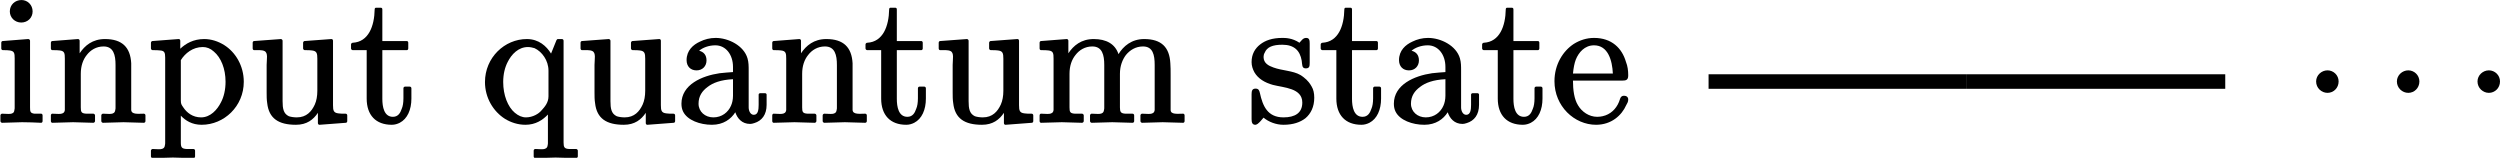
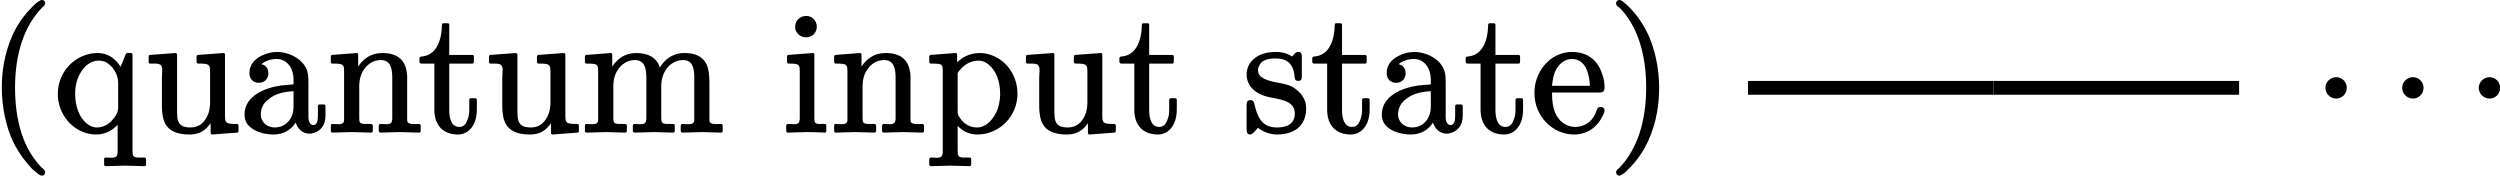
- <svg xmlns="http://www.w3.org/2000/svg" xmlns:xlink="http://www.w3.org/1999/xlink" width="137.142pt" height="8.658pt" viewBox="0 0 137.142 8.658">
+ <svg xmlns="http://www.w3.org/2000/svg" xmlns:xlink="http://www.w3.org/1999/xlink" width="144.306pt" height="10.134pt" viewBox="0 0 144.306 10.134">
  <defs>
    <g>
      <g id="glyph-0-0">
+         <path d="M 3.203 -7.562 C 3.156 -7.562 3.141 -7.562 3.109 -7.531 C 2.938 -7.453 2.828 -7.344 2.625 -7.141 C 2.297 -6.812 1.859 -6.281 1.531 -5.578 C 1.016 -4.453 0.891 -3.344 0.891 -2.5 C 0.891 -1.391 1.141 -0.203 1.562 0.656 C 1.906 1.344 2.328 1.859 2.641 2.188 C 2.797 2.328 2.906 2.422 3.016 2.5 C 3.078 2.531 3.125 2.578 3.203 2.578 C 3.312 2.578 3.391 2.516 3.391 2.391 C 3.391 2.391 3.391 2.391 3.391 2.375 C 3.391 2.25 3.281 2.188 3.188 2.109 C 2.656 1.562 2.281 0.891 2.047 0.188 C 1.75 -0.703 1.656 -1.656 1.656 -2.5 C 1.656 -4.469 2.188 -6.078 3.234 -7.141 C 3.297 -7.203 3.391 -7.25 3.391 -7.375 C 3.391 -7.5 3.312 -7.562 3.203 -7.562 Z M 3.203 -7.562 " />
+       </g>
+       <g id="glyph-0-1">
+         <path d="M 3.734 -1.359 C 3.734 -1.016 3.531 -0.781 3.344 -0.578 C 3.203 -0.406 2.875 -0.203 2.5 -0.203 C 2.281 -0.203 2.078 -0.297 1.891 -0.453 C 1.5 -0.781 1.25 -1.422 1.25 -2.141 C 1.25 -2.578 1.344 -2.953 1.5 -3.25 C 1.703 -3.656 2.078 -4.062 2.609 -4.062 C 2.734 -4.062 2.859 -4.031 2.969 -4 C 3.375 -3.812 3.734 -3.328 3.734 -2.766 Z M 2.547 -4.5 C 1.328 -4.5 0.25 -3.484 0.25 -2.141 C 0.25 -1.281 0.703 -0.531 1.344 -0.125 C 1.672 0.078 2.062 0.203 2.469 0.203 C 3.031 0.203 3.422 -0.062 3.703 -0.359 L 3.703 1.172 C 3.703 1.234 3.703 1.281 3.688 1.328 C 3.656 1.625 3.312 1.531 3.016 1.531 C 2.953 1.531 2.922 1.578 2.922 1.625 L 2.922 1.938 C 2.922 1.984 2.953 2.031 3.016 2.031 L 4.125 2 L 5.25 2.031 C 5.297 2.031 5.344 1.984 5.344 1.938 L 5.344 1.625 C 5.344 1.578 5.297 1.531 5.25 1.531 C 5.078 1.531 4.953 1.531 4.859 1.531 C 4.609 1.516 4.562 1.438 4.562 1.172 L 4.562 -4.406 C 4.562 -4.453 4.531 -4.5 4.469 -4.5 L 4.25 -4.5 C 4.219 -4.5 4.188 -4.469 4.172 -4.438 L 3.875 -3.703 C 3.625 -4.109 3.203 -4.5 2.547 -4.5 Z M 2.547 -4.5 " />
+       </g>
+       <g id="glyph-0-2">
+         <path d="M 3.812 -0.453 L 3.812 0.109 C 3.812 0.156 3.844 0.203 3.891 0.203 C 3.891 0.203 3.891 0.203 3.906 0.203 L 5.344 0.094 C 5.391 0.094 5.422 0.047 5.422 0 L 5.422 -0.312 C 5.422 -0.359 5.391 -0.406 5.328 -0.406 C 5.156 -0.406 5.031 -0.406 4.938 -0.422 C 4.672 -0.453 4.641 -0.578 4.641 -0.875 L 4.641 -4.406 C 4.641 -4.453 4.609 -4.5 4.562 -4.5 C 4.562 -4.5 4.562 -4.5 4.547 -4.5 L 3.078 -4.391 C 3.047 -4.391 3 -4.344 3 -4.297 L 3 -3.984 C 3 -3.938 3.047 -3.891 3.094 -3.891 C 3.266 -3.891 3.391 -3.891 3.484 -3.875 C 3.75 -3.844 3.781 -3.719 3.781 -3.422 L 3.781 -1.656 C 3.781 -1.375 3.734 -1.109 3.641 -0.906 C 3.469 -0.531 3.188 -0.203 2.656 -0.203 C 2.469 -0.203 2.312 -0.234 2.219 -0.266 C 1.922 -0.406 1.875 -0.688 1.875 -1.094 L 1.875 -4.406 C 1.875 -4.453 1.828 -4.5 1.781 -4.5 L 0.312 -4.391 C 0.266 -4.391 0.234 -4.344 0.234 -4.297 L 0.234 -3.984 C 0.234 -3.938 0.266 -3.891 0.312 -3.891 C 0.531 -3.891 0.75 -3.906 0.875 -3.844 C 1.094 -3.75 1 -3.391 1 -3.078 L 1 -1.562 C 1 -1.375 1 -1.172 1.031 -0.984 C 1.125 -0.141 1.656 0.203 2.609 0.203 C 3.203 0.203 3.562 -0.078 3.812 -0.453 Z M 3.812 -0.453 " />
+       </g>
+       <g id="glyph-0-3">
+         <path d="M 1.172 -0.953 C 1.172 -1.375 1.375 -1.656 1.672 -1.875 C 1.953 -2.094 2.391 -2.266 3.062 -2.297 L 3.062 -1.391 C 3.062 -1.172 3.016 -0.984 2.953 -0.844 C 2.797 -0.484 2.453 -0.203 1.984 -0.203 C 1.531 -0.203 1.172 -0.516 1.172 -0.953 Z M 4.203 -0.344 C 4.016 -0.344 3.922 -0.562 3.922 -0.75 L 3.922 -2.75 C 3.922 -3.016 3.922 -3.219 3.859 -3.438 C 3.656 -4.141 2.812 -4.562 2.109 -4.562 C 1.797 -4.562 1.5 -4.484 1.25 -4.359 C 0.875 -4.188 0.516 -3.875 0.516 -3.344 C 0.516 -3 0.734 -2.781 1.062 -2.781 C 1.391 -2.781 1.609 -3.016 1.609 -3.328 C 1.609 -3.625 1.453 -3.797 1.203 -3.859 C 1.406 -4.031 1.734 -4.156 2.094 -4.156 C 2.672 -4.156 3.062 -3.641 3.062 -2.969 L 3.062 -2.688 C 2.844 -2.672 2.594 -2.656 2.328 -2.625 C 1.359 -2.484 0.234 -2 0.234 -0.953 C 0.234 -0.781 0.266 -0.641 0.328 -0.516 C 0.562 -0.047 1.25 0.203 1.906 0.203 C 2.531 0.203 2.953 -0.109 3.188 -0.484 C 3.297 -0.156 3.547 0.156 4 0.156 C 4.062 0.156 4.141 0.141 4.234 0.109 C 4.641 -0.016 4.906 -0.344 4.906 -0.891 L 4.906 -1.453 C 4.906 -1.5 4.859 -1.531 4.812 -1.531 L 4.562 -1.531 C 4.516 -1.531 4.469 -1.5 4.469 -1.453 L 4.469 -0.891 C 4.469 -0.625 4.438 -0.344 4.203 -0.344 Z M 4.203 -0.344 " />
+       </g>
+       <g id="glyph-0-4">
+         <path d="M 1.812 -3.719 L 1.812 -4.406 C 1.812 -4.453 1.781 -4.5 1.719 -4.5 L 0.312 -4.391 C 0.266 -4.391 0.234 -4.344 0.234 -4.297 L 0.234 -3.984 C 0.234 -3.938 0.266 -3.891 0.312 -3.891 C 0.484 -3.891 0.625 -3.891 0.719 -3.875 C 0.984 -3.844 1 -3.719 1 -3.422 L 1 -0.75 C 1 -0.703 1 -0.641 1 -0.609 C 0.969 -0.312 0.625 -0.406 0.312 -0.406 C 0.266 -0.406 0.234 -0.359 0.234 -0.312 L 0.234 0 C 0.234 0.047 0.266 0.094 0.312 0.094 L 1.453 0.062 L 2.562 0.094 C 2.609 0.094 2.656 0.047 2.656 0 L 2.656 -0.312 C 2.656 -0.359 2.609 -0.406 2.562 -0.406 C 2.391 -0.406 2.266 -0.406 2.172 -0.406 C 1.906 -0.422 1.875 -0.5 1.875 -0.75 L 1.875 -2.594 C 1.875 -3.031 2 -3.375 2.203 -3.625 C 2.406 -3.891 2.719 -4.094 3.125 -4.094 C 3.672 -4.094 3.781 -3.625 3.781 -3.078 L 3.781 -0.75 C 3.781 -0.703 3.781 -0.641 3.766 -0.609 C 3.734 -0.312 3.406 -0.406 3.094 -0.406 C 3.047 -0.406 3 -0.359 3 -0.312 L 3 0 C 3 0.047 3.047 0.094 3.094 0.094 L 4.219 0.062 L 5.328 0.094 C 5.391 0.094 5.422 0.047 5.422 0 L 5.422 -0.312 C 5.422 -0.359 5.391 -0.406 5.328 -0.406 C 5.047 -0.406 4.656 -0.344 4.641 -0.609 L 4.641 -2.516 C 4.641 -2.781 4.641 -2.984 4.641 -3.172 C 4.594 -4.047 4.141 -4.5 3.203 -4.5 C 2.516 -4.5 2.094 -4.141 1.812 -3.719 Z M 1.812 -3.719 " />
+       </g>
+       <g id="glyph-0-5">
+         <path d="M 1.812 -1.219 L 1.812 -3.891 L 3.156 -3.891 C 3.203 -3.891 3.234 -3.938 3.234 -3.984 L 3.234 -4.297 C 3.234 -4.344 3.203 -4.391 3.156 -4.391 L 1.812 -4.391 L 1.812 -6.125 C 1.812 -6.188 1.781 -6.219 1.719 -6.219 L 1.469 -6.219 C 1.422 -6.219 1.391 -6.188 1.391 -6.125 C 1.375 -5.219 1.062 -4.344 0.188 -4.297 C 0.141 -4.297 0.094 -4.25 0.094 -4.203 L 0.094 -3.984 C 0.094 -3.938 0.141 -3.891 0.188 -3.891 L 0.953 -3.891 L 0.953 -1.234 C 0.953 -0.328 1.453 0.203 2.328 0.203 C 2.5 0.203 2.641 0.156 2.766 0.094 C 3.188 -0.125 3.406 -0.625 3.406 -1.234 L 3.406 -1.797 C 3.406 -1.859 3.359 -1.891 3.312 -1.891 L 3.062 -1.891 C 3.016 -1.891 2.969 -1.859 2.969 -1.797 L 2.969 -1.25 C 2.969 -1.016 2.938 -0.812 2.875 -0.672 C 2.797 -0.438 2.672 -0.234 2.391 -0.234 C 1.906 -0.234 1.812 -0.781 1.812 -1.219 Z M 1.812 -1.219 " />
+       </g>
+       <g id="glyph-0-6">
+         <path d="M 4.562 -3.672 C 4.375 -4.234 3.891 -4.5 3.203 -4.5 C 2.516 -4.5 2.094 -4.141 1.812 -3.719 L 1.812 -4.406 C 1.812 -4.453 1.781 -4.5 1.719 -4.5 L 0.312 -4.391 C 0.266 -4.391 0.234 -4.344 0.234 -4.297 L 0.234 -3.984 C 0.234 -3.938 0.266 -3.891 0.312 -3.891 C 0.484 -3.891 0.625 -3.891 0.719 -3.875 C 0.984 -3.844 1 -3.719 1 -3.422 L 1 -0.75 C 1 -0.703 1 -0.641 1 -0.609 C 0.969 -0.312 0.625 -0.406 0.312 -0.406 C 0.266 -0.406 0.234 -0.359 0.234 -0.312 L 0.234 0 C 0.234 0.047 0.266 0.094 0.312 0.094 L 1.453 0.062 L 2.562 0.094 C 2.609 0.094 2.656 0.047 2.656 0 L 2.656 -0.312 C 2.656 -0.359 2.609 -0.406 2.562 -0.406 C 2.391 -0.406 2.266 -0.406 2.172 -0.406 C 1.906 -0.422 1.875 -0.5 1.875 -0.75 L 1.875 -2.594 C 1.875 -3.031 2 -3.375 2.203 -3.625 C 2.406 -3.891 2.719 -4.094 3.125 -4.094 C 3.672 -4.094 3.781 -3.625 3.781 -3.078 L 3.781 -0.75 C 3.781 -0.703 3.781 -0.641 3.766 -0.609 C 3.734 -0.312 3.406 -0.406 3.094 -0.406 C 3.047 -0.406 3 -0.359 3 -0.312 L 3 0 C 3 0.047 3.047 0.094 3.094 0.094 L 4.219 0.062 L 5.328 0.094 C 5.391 0.094 5.422 0.047 5.422 0 L 5.422 -0.312 C 5.422 -0.359 5.391 -0.406 5.328 -0.406 C 5.156 -0.406 5.031 -0.406 4.938 -0.406 C 4.688 -0.422 4.641 -0.5 4.641 -0.75 L 4.641 -2.594 C 4.641 -3.031 4.781 -3.375 4.969 -3.625 C 5.188 -3.891 5.5 -4.094 5.906 -4.094 C 6.453 -4.094 6.547 -3.625 6.547 -3.078 L 6.547 -0.75 C 6.547 -0.703 6.547 -0.641 6.547 -0.609 C 6.516 -0.312 6.172 -0.406 5.859 -0.406 C 5.812 -0.406 5.766 -0.359 5.766 -0.312 L 5.766 0 C 5.766 0.047 5.812 0.094 5.859 0.094 L 6.984 0.062 L 8.109 0.094 C 8.156 0.094 8.188 0.047 8.188 0 L 8.188 -0.312 C 8.188 -0.359 8.156 -0.406 8.109 -0.406 C 7.812 -0.406 7.422 -0.344 7.422 -0.609 L 7.422 -2.516 C 7.422 -2.781 7.422 -2.984 7.406 -3.172 C 7.359 -4.047 6.922 -4.5 5.969 -4.5 C 5.281 -4.5 4.828 -4.109 4.562 -3.672 Z M 4.562 -3.672 " />
+       </g>
+       <g id="glyph-0-7">
        <path d="M 1.391 -6.641 C 1.031 -6.641 0.75 -6.375 0.75 -6.016 C 0.75 -5.672 1.031 -5.406 1.375 -5.406 C 1.734 -5.406 2 -5.672 2 -6.016 C 2 -6.375 1.719 -6.641 1.391 -6.641 Z M 2.469 0.094 C 2.516 0.094 2.547 0.047 2.547 0 L 2.547 -0.312 C 2.547 -0.359 2.516 -0.406 2.469 -0.406 C 2.297 -0.406 2.188 -0.406 2.094 -0.406 C 1.875 -0.438 1.859 -0.516 1.859 -0.75 L 1.859 -4.406 C 1.859 -4.453 1.812 -4.5 1.766 -4.5 C 1.766 -4.5 1.766 -4.5 1.75 -4.5 L 0.359 -4.391 C 0.312 -4.391 0.281 -4.344 0.281 -4.297 L 0.281 -3.984 C 0.281 -3.938 0.312 -3.891 0.375 -3.891 C 0.531 -3.891 0.641 -3.891 0.734 -3.875 C 1 -3.844 1.016 -3.719 1.016 -3.438 L 1.016 -0.75 C 1.016 -0.703 1.016 -0.641 1 -0.609 C 0.984 -0.312 0.641 -0.406 0.328 -0.406 C 0.281 -0.406 0.234 -0.359 0.234 -0.312 L 0.234 0 C 0.234 0.047 0.281 0.094 0.328 0.094 L 1.422 0.062 C 1.781 0.062 2.125 0.078 2.469 0.094 Z M 2.469 0.094 " />
      </g>
-       <g id="glyph-0-1">
-         <path d="M 1.812 -3.719 L 1.812 -4.406 C 1.812 -4.453 1.781 -4.5 1.719 -4.5 L 0.312 -4.391 C 0.266 -4.391 0.234 -4.344 0.234 -4.297 L 0.234 -3.984 C 0.234 -3.938 0.266 -3.891 0.312 -3.891 C 0.484 -3.891 0.625 -3.891 0.719 -3.875 C 0.984 -3.844 1 -3.719 1 -3.422 L 1 -0.75 C 1 -0.703 1 -0.641 1 -0.609 C 0.969 -0.312 0.625 -0.406 0.312 -0.406 C 0.266 -0.406 0.234 -0.359 0.234 -0.312 L 0.234 0 C 0.234 0.047 0.266 0.094 0.312 0.094 L 1.453 0.062 L 2.562 0.094 C 2.609 0.094 2.656 0.047 2.656 0 L 2.656 -0.312 C 2.656 -0.359 2.609 -0.406 2.562 -0.406 C 2.391 -0.406 2.266 -0.406 2.172 -0.406 C 1.906 -0.422 1.875 -0.5 1.875 -0.75 L 1.875 -2.594 C 1.875 -3.031 2 -3.375 2.203 -3.625 C 2.406 -3.891 2.719 -4.094 3.125 -4.094 C 3.672 -4.094 3.781 -3.625 3.781 -3.078 L 3.781 -0.75 C 3.781 -0.703 3.781 -0.641 3.766 -0.609 C 3.734 -0.312 3.406 -0.406 3.094 -0.406 C 3.047 -0.406 3 -0.359 3 -0.312 L 3 0 C 3 0.047 3.047 0.094 3.094 0.094 L 4.219 0.062 L 5.328 0.094 C 5.391 0.094 5.422 0.047 5.422 0 L 5.422 -0.312 C 5.422 -0.359 5.391 -0.406 5.328 -0.406 C 5.047 -0.406 4.656 -0.344 4.641 -0.609 L 4.641 -2.516 C 4.641 -2.781 4.641 -2.984 4.641 -3.172 C 4.594 -4.047 4.141 -4.5 3.203 -4.5 C 2.516 -4.5 2.094 -4.141 1.812 -3.719 Z M 1.812 -3.719 " />
-       </g>
-       <g id="glyph-0-2">
+       <g id="glyph-0-8">
        <path d="M 3.031 -4.062 C 3.25 -4.062 3.453 -3.984 3.641 -3.812 C 4.031 -3.484 4.281 -2.875 4.281 -2.156 C 4.281 -1.719 4.188 -1.328 4.031 -1.031 C 3.828 -0.625 3.453 -0.203 2.938 -0.203 C 2.484 -0.203 2.156 -0.453 1.953 -0.766 C 1.859 -0.906 1.828 -0.938 1.828 -1.141 L 1.828 -3.344 C 2.062 -3.719 2.484 -4.062 3.031 -4.062 Z M 1.797 -3.969 L 1.797 -4.406 C 1.797 -4.453 1.766 -4.5 1.719 -4.5 C 1.719 -4.5 1.719 -4.5 1.703 -4.5 L 0.266 -4.391 C 0.234 -4.391 0.188 -4.344 0.188 -4.297 L 0.188 -3.984 C 0.188 -3.938 0.234 -3.891 0.281 -3.891 C 0.453 -3.891 0.594 -3.891 0.688 -3.875 C 0.922 -3.859 0.969 -3.766 0.969 -3.484 L 0.969 1.172 C 0.969 1.234 0.969 1.281 0.953 1.328 C 0.922 1.625 0.594 1.531 0.281 1.531 C 0.234 1.531 0.188 1.578 0.188 1.625 L 0.188 1.938 C 0.188 1.984 0.234 2.031 0.281 2.031 L 1.391 2 L 2.516 2.031 C 2.578 2.031 2.609 1.984 2.609 1.938 L 2.609 1.625 C 2.609 1.578 2.578 1.531 2.516 1.531 C 2.359 1.531 2.219 1.531 2.141 1.531 C 1.875 1.516 1.828 1.438 1.828 1.172 L 1.828 -0.297 C 2.078 -0.031 2.438 0.203 2.969 0.203 C 4.203 0.203 5.281 -0.812 5.281 -2.156 C 5.281 -3.031 4.828 -3.781 4.203 -4.172 C 3.875 -4.375 3.5 -4.5 3.109 -4.5 C 2.516 -4.5 2.094 -4.25 1.797 -3.969 Z M 1.797 -3.969 " />
      </g>
-       <g id="glyph-0-3">
-         <path d="M 3.812 -0.453 L 3.812 0.109 C 3.812 0.156 3.844 0.203 3.891 0.203 C 3.891 0.203 3.891 0.203 3.906 0.203 L 5.344 0.094 C 5.391 0.094 5.422 0.047 5.422 0 L 5.422 -0.312 C 5.422 -0.359 5.391 -0.406 5.328 -0.406 C 5.156 -0.406 5.031 -0.406 4.938 -0.422 C 4.672 -0.453 4.641 -0.578 4.641 -0.875 L 4.641 -4.406 C 4.641 -4.453 4.609 -4.5 4.562 -4.5 C 4.562 -4.5 4.562 -4.5 4.547 -4.5 L 3.078 -4.391 C 3.047 -4.391 3 -4.344 3 -4.297 L 3 -3.984 C 3 -3.938 3.047 -3.891 3.094 -3.891 C 3.266 -3.891 3.391 -3.891 3.484 -3.875 C 3.75 -3.844 3.781 -3.719 3.781 -3.422 L 3.781 -1.656 C 3.781 -1.375 3.734 -1.109 3.641 -0.906 C 3.469 -0.531 3.188 -0.203 2.656 -0.203 C 2.469 -0.203 2.312 -0.234 2.219 -0.266 C 1.922 -0.406 1.875 -0.688 1.875 -1.094 L 1.875 -4.406 C 1.875 -4.453 1.828 -4.5 1.781 -4.5 L 0.312 -4.391 C 0.266 -4.391 0.234 -4.344 0.234 -4.297 L 0.234 -3.984 C 0.234 -3.938 0.266 -3.891 0.312 -3.891 C 0.531 -3.891 0.75 -3.906 0.875 -3.844 C 1.094 -3.75 1 -3.391 1 -3.078 L 1 -1.562 C 1 -1.375 1 -1.172 1.031 -0.984 C 1.125 -0.141 1.656 0.203 2.609 0.203 C 3.203 0.203 3.562 -0.078 3.812 -0.453 Z M 3.812 -0.453 " />
-       </g>
-       <g id="glyph-0-4">
-         <path d="M 1.812 -1.219 L 1.812 -3.891 L 3.156 -3.891 C 3.203 -3.891 3.234 -3.938 3.234 -3.984 L 3.234 -4.297 C 3.234 -4.344 3.203 -4.391 3.156 -4.391 L 1.812 -4.391 L 1.812 -6.125 C 1.812 -6.188 1.781 -6.219 1.719 -6.219 L 1.469 -6.219 C 1.422 -6.219 1.391 -6.188 1.391 -6.125 C 1.375 -5.219 1.062 -4.344 0.188 -4.297 C 0.141 -4.297 0.094 -4.25 0.094 -4.203 L 0.094 -3.984 C 0.094 -3.938 0.141 -3.891 0.188 -3.891 L 0.953 -3.891 L 0.953 -1.234 C 0.953 -0.328 1.453 0.203 2.328 0.203 C 2.5 0.203 2.641 0.156 2.766 0.094 C 3.188 -0.125 3.406 -0.625 3.406 -1.234 L 3.406 -1.797 C 3.406 -1.859 3.359 -1.891 3.312 -1.891 L 3.062 -1.891 C 3.016 -1.891 2.969 -1.859 2.969 -1.797 L 2.969 -1.25 C 2.969 -1.016 2.938 -0.812 2.875 -0.672 C 2.797 -0.438 2.672 -0.234 2.391 -0.234 C 1.906 -0.234 1.812 -0.781 1.812 -1.219 Z M 1.812 -1.219 " />
-       </g>
-       <g id="glyph-0-5">
-         <path d="M 3.734 -1.359 C 3.734 -1.016 3.531 -0.781 3.344 -0.578 C 3.203 -0.406 2.875 -0.203 2.5 -0.203 C 2.281 -0.203 2.078 -0.297 1.891 -0.453 C 1.5 -0.781 1.25 -1.422 1.25 -2.141 C 1.25 -2.578 1.344 -2.953 1.5 -3.25 C 1.703 -3.656 2.078 -4.062 2.609 -4.062 C 2.734 -4.062 2.859 -4.031 2.969 -4 C 3.375 -3.812 3.734 -3.328 3.734 -2.766 Z M 2.547 -4.5 C 1.328 -4.5 0.25 -3.484 0.25 -2.141 C 0.25 -1.281 0.703 -0.531 1.344 -0.125 C 1.672 0.078 2.062 0.203 2.469 0.203 C 3.031 0.203 3.422 -0.062 3.703 -0.359 L 3.703 1.172 C 3.703 1.234 3.703 1.281 3.688 1.328 C 3.656 1.625 3.312 1.531 3.016 1.531 C 2.953 1.531 2.922 1.578 2.922 1.625 L 2.922 1.938 C 2.922 1.984 2.953 2.031 3.016 2.031 L 4.125 2 L 5.25 2.031 C 5.297 2.031 5.344 1.984 5.344 1.938 L 5.344 1.625 C 5.344 1.578 5.297 1.531 5.25 1.531 C 5.078 1.531 4.953 1.531 4.859 1.531 C 4.609 1.516 4.562 1.438 4.562 1.172 L 4.562 -4.406 C 4.562 -4.453 4.531 -4.5 4.469 -4.5 L 4.25 -4.5 C 4.219 -4.5 4.188 -4.469 4.172 -4.438 L 3.875 -3.703 C 3.625 -4.109 3.203 -4.5 2.547 -4.5 Z M 2.547 -4.5 " />
-       </g>
-       <g id="glyph-0-6">
-         <path d="M 1.172 -0.953 C 1.172 -1.375 1.375 -1.656 1.672 -1.875 C 1.953 -2.094 2.391 -2.266 3.062 -2.297 L 3.062 -1.391 C 3.062 -1.172 3.016 -0.984 2.953 -0.844 C 2.797 -0.484 2.453 -0.203 1.984 -0.203 C 1.531 -0.203 1.172 -0.516 1.172 -0.953 Z M 4.203 -0.344 C 4.016 -0.344 3.922 -0.562 3.922 -0.75 L 3.922 -2.75 C 3.922 -3.016 3.922 -3.219 3.859 -3.438 C 3.656 -4.141 2.812 -4.562 2.109 -4.562 C 1.797 -4.562 1.5 -4.484 1.25 -4.359 C 0.875 -4.188 0.516 -3.875 0.516 -3.344 C 0.516 -3 0.734 -2.781 1.062 -2.781 C 1.391 -2.781 1.609 -3.016 1.609 -3.328 C 1.609 -3.625 1.453 -3.797 1.203 -3.859 C 1.406 -4.031 1.734 -4.156 2.094 -4.156 C 2.672 -4.156 3.062 -3.641 3.062 -2.969 L 3.062 -2.688 C 2.844 -2.672 2.594 -2.656 2.328 -2.625 C 1.359 -2.484 0.234 -2 0.234 -0.953 C 0.234 -0.781 0.266 -0.641 0.328 -0.516 C 0.562 -0.047 1.25 0.203 1.906 0.203 C 2.531 0.203 2.953 -0.109 3.188 -0.484 C 3.297 -0.156 3.547 0.156 4 0.156 C 4.062 0.156 4.141 0.141 4.234 0.109 C 4.641 -0.016 4.906 -0.344 4.906 -0.891 L 4.906 -1.453 C 4.906 -1.5 4.859 -1.531 4.812 -1.531 L 4.562 -1.531 C 4.516 -1.531 4.469 -1.5 4.469 -1.453 L 4.469 -0.891 C 4.469 -0.625 4.438 -0.344 4.203 -0.344 Z M 4.203 -0.344 " />
-       </g>
-       <g id="glyph-0-7">
-         <path d="M 4.562 -3.672 C 4.375 -4.234 3.891 -4.5 3.203 -4.5 C 2.516 -4.5 2.094 -4.141 1.812 -3.719 L 1.812 -4.406 C 1.812 -4.453 1.781 -4.5 1.719 -4.5 L 0.312 -4.391 C 0.266 -4.391 0.234 -4.344 0.234 -4.297 L 0.234 -3.984 C 0.234 -3.938 0.266 -3.891 0.312 -3.891 C 0.484 -3.891 0.625 -3.891 0.719 -3.875 C 0.984 -3.844 1 -3.719 1 -3.422 L 1 -0.75 C 1 -0.703 1 -0.641 1 -0.609 C 0.969 -0.312 0.625 -0.406 0.312 -0.406 C 0.266 -0.406 0.234 -0.359 0.234 -0.312 L 0.234 0 C 0.234 0.047 0.266 0.094 0.312 0.094 L 1.453 0.062 L 2.562 0.094 C 2.609 0.094 2.656 0.047 2.656 0 L 2.656 -0.312 C 2.656 -0.359 2.609 -0.406 2.562 -0.406 C 2.391 -0.406 2.266 -0.406 2.172 -0.406 C 1.906 -0.422 1.875 -0.5 1.875 -0.75 L 1.875 -2.594 C 1.875 -3.031 2 -3.375 2.203 -3.625 C 2.406 -3.891 2.719 -4.094 3.125 -4.094 C 3.672 -4.094 3.781 -3.625 3.781 -3.078 L 3.781 -0.75 C 3.781 -0.703 3.781 -0.641 3.766 -0.609 C 3.734 -0.312 3.406 -0.406 3.094 -0.406 C 3.047 -0.406 3 -0.359 3 -0.312 L 3 0 C 3 0.047 3.047 0.094 3.094 0.094 L 4.219 0.062 L 5.328 0.094 C 5.391 0.094 5.422 0.047 5.422 0 L 5.422 -0.312 C 5.422 -0.359 5.391 -0.406 5.328 -0.406 C 5.156 -0.406 5.031 -0.406 4.938 -0.406 C 4.688 -0.422 4.641 -0.5 4.641 -0.75 L 4.641 -2.594 C 4.641 -3.031 4.781 -3.375 4.969 -3.625 C 5.188 -3.891 5.5 -4.094 5.906 -4.094 C 6.453 -4.094 6.547 -3.625 6.547 -3.078 L 6.547 -0.75 C 6.547 -0.703 6.547 -0.641 6.547 -0.609 C 6.516 -0.312 6.172 -0.406 5.859 -0.406 C 5.812 -0.406 5.766 -0.359 5.766 -0.312 L 5.766 0 C 5.766 0.047 5.812 0.094 5.859 0.094 L 6.984 0.062 L 8.109 0.094 C 8.156 0.094 8.188 0.047 8.188 0 L 8.188 -0.312 C 8.188 -0.359 8.156 -0.406 8.109 -0.406 C 7.812 -0.406 7.422 -0.344 7.422 -0.609 L 7.422 -2.516 C 7.422 -2.781 7.422 -2.984 7.406 -3.172 C 7.359 -4.047 6.922 -4.5 5.969 -4.5 C 5.281 -4.5 4.828 -4.109 4.562 -3.672 Z M 4.562 -3.672 " />
-       </g>
-       <g id="glyph-0-8">
+       <g id="glyph-0-9">
        <path d="M 3.422 -3.203 L 3.422 -4.25 C 3.422 -4.422 3.406 -4.562 3.234 -4.562 C 3.234 -4.562 3.234 -4.562 3.219 -4.562 C 3.047 -4.562 2.953 -4.391 2.859 -4.297 C 2.469 -4.562 2.078 -4.562 1.922 -4.562 C 1.359 -4.562 0.984 -4.422 0.703 -4.203 C 0.422 -3.984 0.234 -3.672 0.234 -3.234 C 0.234 -3.031 0.297 -2.844 0.391 -2.672 C 0.594 -2.328 0.953 -2.109 1.406 -1.984 C 2.016 -1.828 3.016 -1.812 3.016 -1.016 C 3.016 -0.438 2.609 -0.203 1.984 -0.203 C 1.109 -0.203 0.844 -0.828 0.688 -1.547 C 0.656 -1.672 0.625 -1.781 0.453 -1.781 C 0.266 -1.781 0.234 -1.656 0.234 -1.469 L 0.234 -0.109 C 0.234 0.062 0.266 0.203 0.438 0.203 C 0.484 0.203 0.531 0.172 0.562 0.156 C 0.703 0.047 0.75 -0.031 0.891 -0.188 C 1.172 0.047 1.578 0.203 1.984 0.203 C 2.516 0.203 2.906 0.062 3.188 -0.156 C 3.484 -0.406 3.672 -0.781 3.672 -1.281 C 3.672 -1.531 3.625 -1.734 3.531 -1.891 C 3.422 -2.094 3.297 -2.219 3.234 -2.281 C 3.125 -2.375 3.016 -2.469 2.906 -2.531 C 2.5 -2.766 1.906 -2.766 1.438 -2.938 C 1.172 -3.031 0.891 -3.172 0.891 -3.516 C 0.891 -3.594 0.906 -3.672 0.953 -3.75 C 1.078 -4.062 1.391 -4.188 1.922 -4.188 C 2.578 -4.188 2.891 -3.859 2.984 -3.312 C 3.016 -3.094 2.984 -2.891 3.203 -2.891 C 3.406 -2.891 3.422 -3 3.422 -3.203 Z M 3.422 -3.203 " />
      </g>
-       <g id="glyph-0-9">
+       <g id="glyph-0-10">
        <path d="M 3.391 -2.609 L 1.203 -2.609 C 1.234 -2.922 1.281 -3.172 1.359 -3.375 C 1.516 -3.766 1.844 -4.156 2.359 -4.156 C 3.125 -4.156 3.359 -3.328 3.391 -2.609 Z M 4 -1.391 C 3.875 -1.391 3.812 -1.312 3.781 -1.203 C 3.656 -0.781 3.375 -0.453 2.984 -0.312 C 2.766 -0.234 2.578 -0.234 2.531 -0.234 C 2.078 -0.234 1.688 -0.516 1.484 -0.859 C 1.266 -1.203 1.203 -1.719 1.203 -2.219 L 3.891 -2.219 C 4.141 -2.219 4.234 -2.266 4.234 -2.516 C 4.234 -2.766 4.203 -3.016 4.109 -3.25 C 3.891 -4 3.328 -4.562 2.359 -4.562 C 1.953 -4.562 1.578 -4.438 1.25 -4.234 C 0.656 -3.844 0.188 -3.109 0.188 -2.188 C 0.188 -0.812 1.281 0.203 2.469 0.203 C 3.312 0.203 3.875 -0.312 4.125 -0.875 C 4.188 -0.984 4.234 -1.062 4.234 -1.188 C 4.234 -1.312 4.141 -1.391 4 -1.391 Z M 4 -1.391 " />
+       </g>
+       <g id="glyph-0-11">
+         <path d="M 0.484 -7.375 C 0.484 -7.375 0.484 -7.375 0.484 -7.359 C 0.484 -7.234 0.594 -7.172 0.703 -7.094 C 1.688 -6.078 2.219 -4.5 2.219 -2.5 C 2.219 -0.531 1.688 1.094 0.641 2.156 C 0.562 2.219 0.484 2.266 0.484 2.391 C 0.484 2.5 0.562 2.578 0.672 2.578 C 0.703 2.578 0.734 2.578 0.75 2.547 C 0.938 2.469 1.047 2.359 1.234 2.156 C 1.578 1.828 2 1.297 2.328 0.594 C 2.844 -0.531 2.969 -1.641 2.969 -2.5 C 2.969 -3.594 2.719 -4.781 2.297 -5.641 C 1.969 -6.328 1.547 -6.844 1.219 -7.172 C 1.078 -7.312 0.953 -7.406 0.859 -7.484 C 0.797 -7.516 0.75 -7.562 0.672 -7.562 C 0.562 -7.562 0.484 -7.484 0.484 -7.375 Z M 0.484 -7.375 " />
      </g>
      <g id="glyph-1-0">
        <path d="M 1.391 -1.141 C 1.062 -1.141 0.766 -0.875 0.766 -0.531 C 0.766 -0.172 1.062 0.094 1.391 0.094 C 1.719 0.094 2 -0.172 2 -0.531 C 2 -0.875 1.719 -1.141 1.391 -1.141 Z M 1.391 -1.141 " />
      </g>
    </g>
    <clipPath id="clip-0">
-       <path clip-rule="nonzero" d="M 0 0 L 23 0 L 23 8.656 L 0 8.656 Z M 0 0 " />
+       <path clip-rule="nonzero" d="M 0 0 L 25 0 L 25 10.133 L 0 10.133 Z M 0 0 " />
    </clipPath>
    <clipPath id="clip-1">
-       <path clip-rule="nonzero" d="M 26 2 L 48 2 L 48 8.656 L 26 8.656 Z M 26 2 " />
+       <path clip-rule="nonzero" d="M 93 0 L 96 0 L 96 10.133 L 93 10.133 Z M 93 0 " />
    </clipPath>
    <clipPath id="clip-2">
-       <path clip-rule="nonzero" d="M 135 3 L 137.141 3 L 137.141 6 L 135 6 Z M 135 3 " />
+       <path clip-rule="nonzero" d="M 143 4 L 144.305 4 L 144.305 6 L 143 6 Z M 143 4 " />
    </clipPath>
  </defs>
-   <path fill="none" stroke-width="0.797" stroke-linecap="butt" stroke-linejoin="miter" stroke="rgb(0%, 0%, 0%)" stroke-opacity="1" stroke-miterlimit="10" d="M 0 0.001 L -14.171 0.001 " transform="matrix(1, 0, 0, -1, 107.898, 4.474)" />
-   <path fill="none" stroke-width="0.797" stroke-linecap="butt" stroke-linejoin="miter" stroke="rgb(0%, 0%, 0%)" stroke-opacity="1" stroke-miterlimit="10" d="M 14.172 0.001 L 0 0.001 " transform="matrix(1, 0, 0, -1, 107.898, 4.474)" />
+   <path fill="none" stroke-width="0.797" stroke-linecap="butt" stroke-linejoin="miter" stroke="rgb(0%, 0%, 0%)" stroke-opacity="1" stroke-miterlimit="10" d="M -0.001 -0 L -14.173 -0 " transform="matrix(1, 0, 0, -1, 115.071, 5.07)" />
+   <path fill="none" stroke-width="0.797" stroke-linecap="butt" stroke-linejoin="miter" stroke="rgb(0%, 0%, 0%)" stroke-opacity="1" stroke-miterlimit="10" d="M 14.175 -0 L -0.001 -0 " transform="matrix(1, 0, 0, -1, 115.071, 5.07)" />
  <g clip-path="url(#clip-0)">
    <g fill="rgb(0%, 0%, 0%)" fill-opacity="1">
-       <use xlink:href="#glyph-0-0" x="-0.211" y="6.642" />
-       <use xlink:href="#glyph-0-1" x="2.557" y="6.642" />
-       <use xlink:href="#glyph-0-2" x="8.092" y="6.642" />
-       <use xlink:href="#glyph-0-3" x="13.627" y="6.642" />
-       <use xlink:href="#glyph-0-4" x="19.162" y="6.642" />
+       <use xlink:href="#glyph-0-0" x="-0.787" y="7.561" />
+       <use xlink:href="#glyph-0-1" x="3.087" y="7.561" />
+       <use xlink:href="#glyph-0-2" x="8.346" y="7.561" />
+       <use xlink:href="#glyph-0-3" x="13.881" y="7.561" />
+       <use xlink:href="#glyph-0-4" x="18.862" y="7.561" />
    </g>
+   </g>
+   <g fill="rgb(0%, 0%, 0%)" fill-opacity="1">
+     <use xlink:href="#glyph-0-5" x="24.119" y="7.561" />
+     <use xlink:href="#glyph-0-2" x="27.993" y="7.561" />
+     <use xlink:href="#glyph-0-6" x="33.528" y="7.561" />
+   </g>
+   <g fill="rgb(0%, 0%, 0%)" fill-opacity="1">
+     <use xlink:href="#glyph-0-7" x="45.148" y="7.561" />
+     <use xlink:href="#glyph-0-4" x="47.915" y="7.561" />
+     <use xlink:href="#glyph-0-8" x="53.45" y="7.561" />
+     <use xlink:href="#glyph-0-2" x="58.986" y="7.561" />
+     <use xlink:href="#glyph-0-5" x="64.521" y="7.561" />
+   </g>
+   <g fill="rgb(0%, 0%, 0%)" fill-opacity="1">
+     <use xlink:href="#glyph-0-9" x="71.723" y="7.561" />
+     <use xlink:href="#glyph-0-5" x="75.653" y="7.561" />
+     <use xlink:href="#glyph-0-3" x="79.527" y="7.561" />
+     <use xlink:href="#glyph-0-5" x="84.509" y="7.561" />
+     <use xlink:href="#glyph-0-10" x="88.383" y="7.561" />
  </g>
  <g clip-path="url(#clip-1)">
    <g fill="rgb(0%, 0%, 0%)" fill-opacity="1">
-       <use xlink:href="#glyph-0-5" x="26.354" y="6.642" />
-       <use xlink:href="#glyph-0-3" x="31.613" y="6.642" />
-       <use xlink:href="#glyph-0-6" x="37.148" y="6.642" />
-       <use xlink:href="#glyph-0-1" x="42.129" y="6.642" />
+       <use xlink:href="#glyph-0-11" x="92.802" y="7.561" />
    </g>
  </g>
  <g fill="rgb(0%, 0%, 0%)" fill-opacity="1">
-     <use xlink:href="#glyph-0-4" x="47.385" y="6.642" />
-     <use xlink:href="#glyph-0-3" x="51.26" y="6.642" />
-     <use xlink:href="#glyph-0-7" x="56.795" y="6.642" />
+     <use xlink:href="#glyph-1-0" x="133.462" y="5.596" />
  </g>
  <g fill="rgb(0%, 0%, 0%)" fill-opacity="1">
-     <use xlink:href="#glyph-0-8" x="68.424" y="6.642" />
-     <use xlink:href="#glyph-0-4" x="72.355" y="6.642" />
-     <use xlink:href="#glyph-0-6" x="76.229" y="6.642" />
-     <use xlink:href="#glyph-0-4" x="81.21" y="6.642" />
-     <use xlink:href="#glyph-0-9" x="85.085" y="6.642" />
-   </g>
-   <g fill="rgb(0%, 0%, 0%)" fill-opacity="1">
-     <use xlink:href="#glyph-1-0" x="126.289" y="5" />
-   </g>
-   <g fill="rgb(0%, 0%, 0%)" fill-opacity="1">
-     <use xlink:href="#glyph-1-0" x="130.72" y="5" />
+     <use xlink:href="#glyph-1-0" x="137.893" y="5.596" />
  </g>
  <g clip-path="url(#clip-2)">
    <g fill="rgb(0%, 0%, 0%)" fill-opacity="1">
-       <use xlink:href="#glyph-1-0" x="135.142" y="5" />
+       <use xlink:href="#glyph-1-0" x="142.315" y="5.596" />
    </g>
  </g>
</svg>
